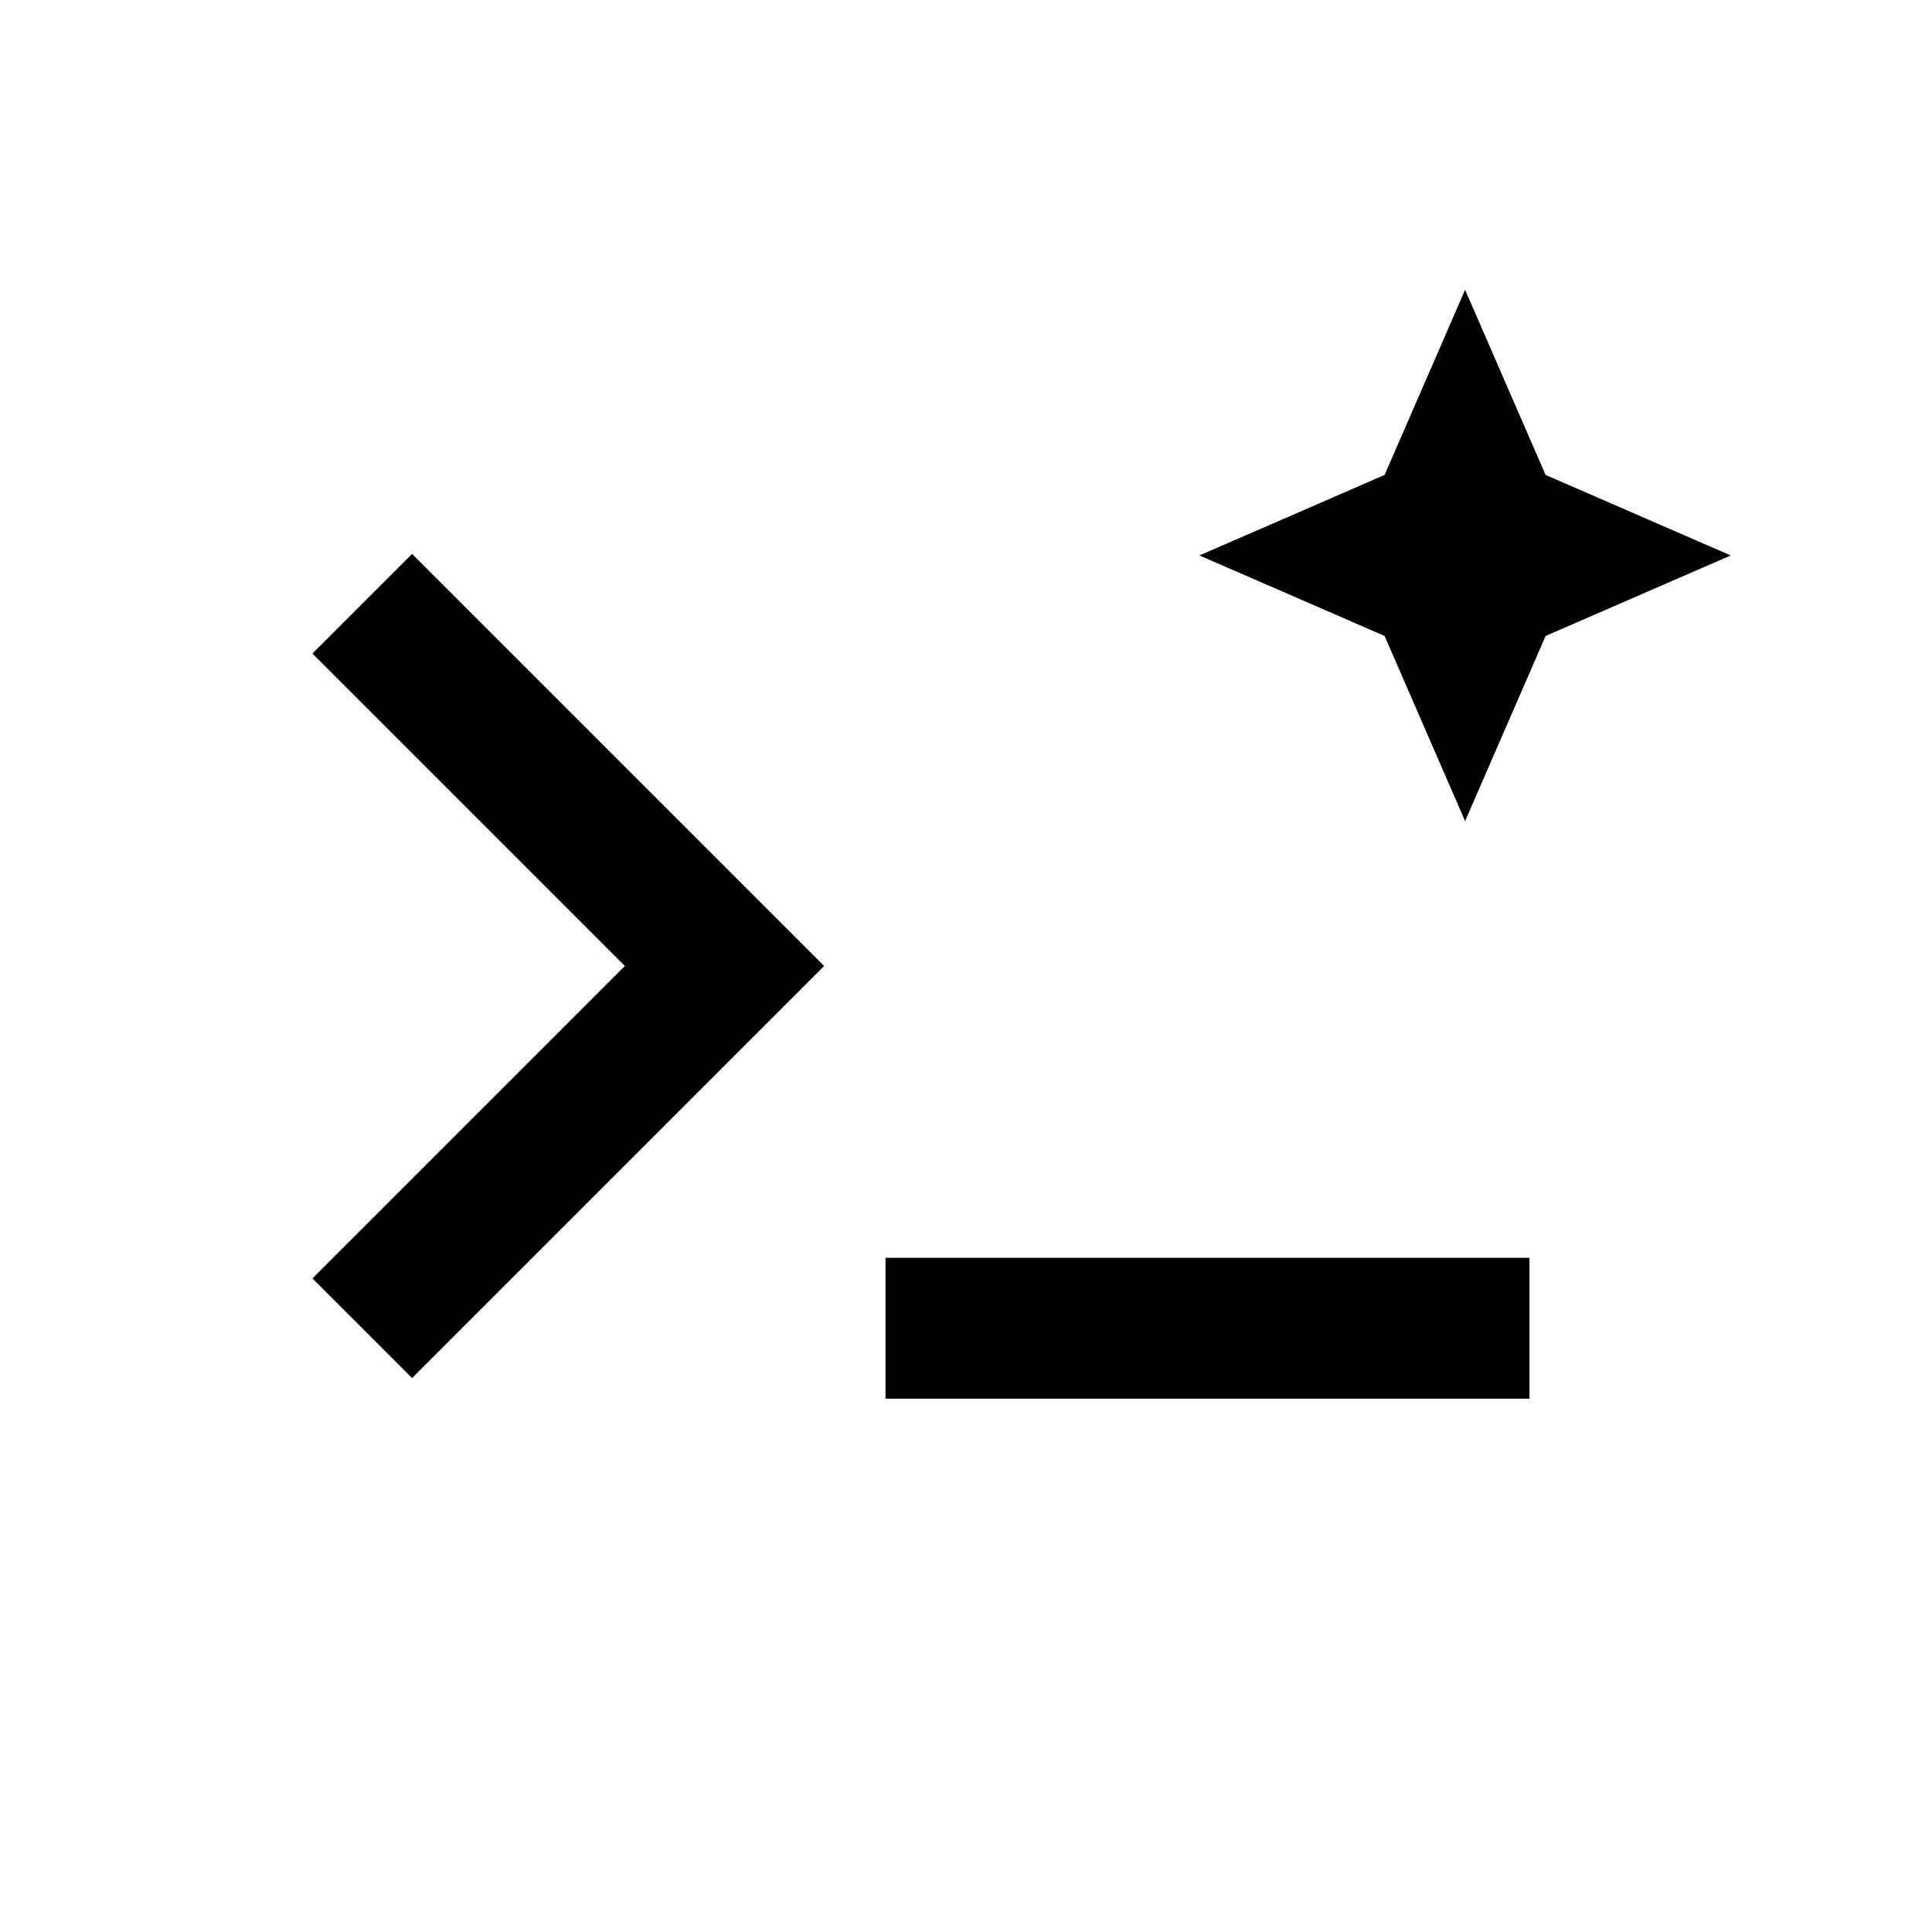
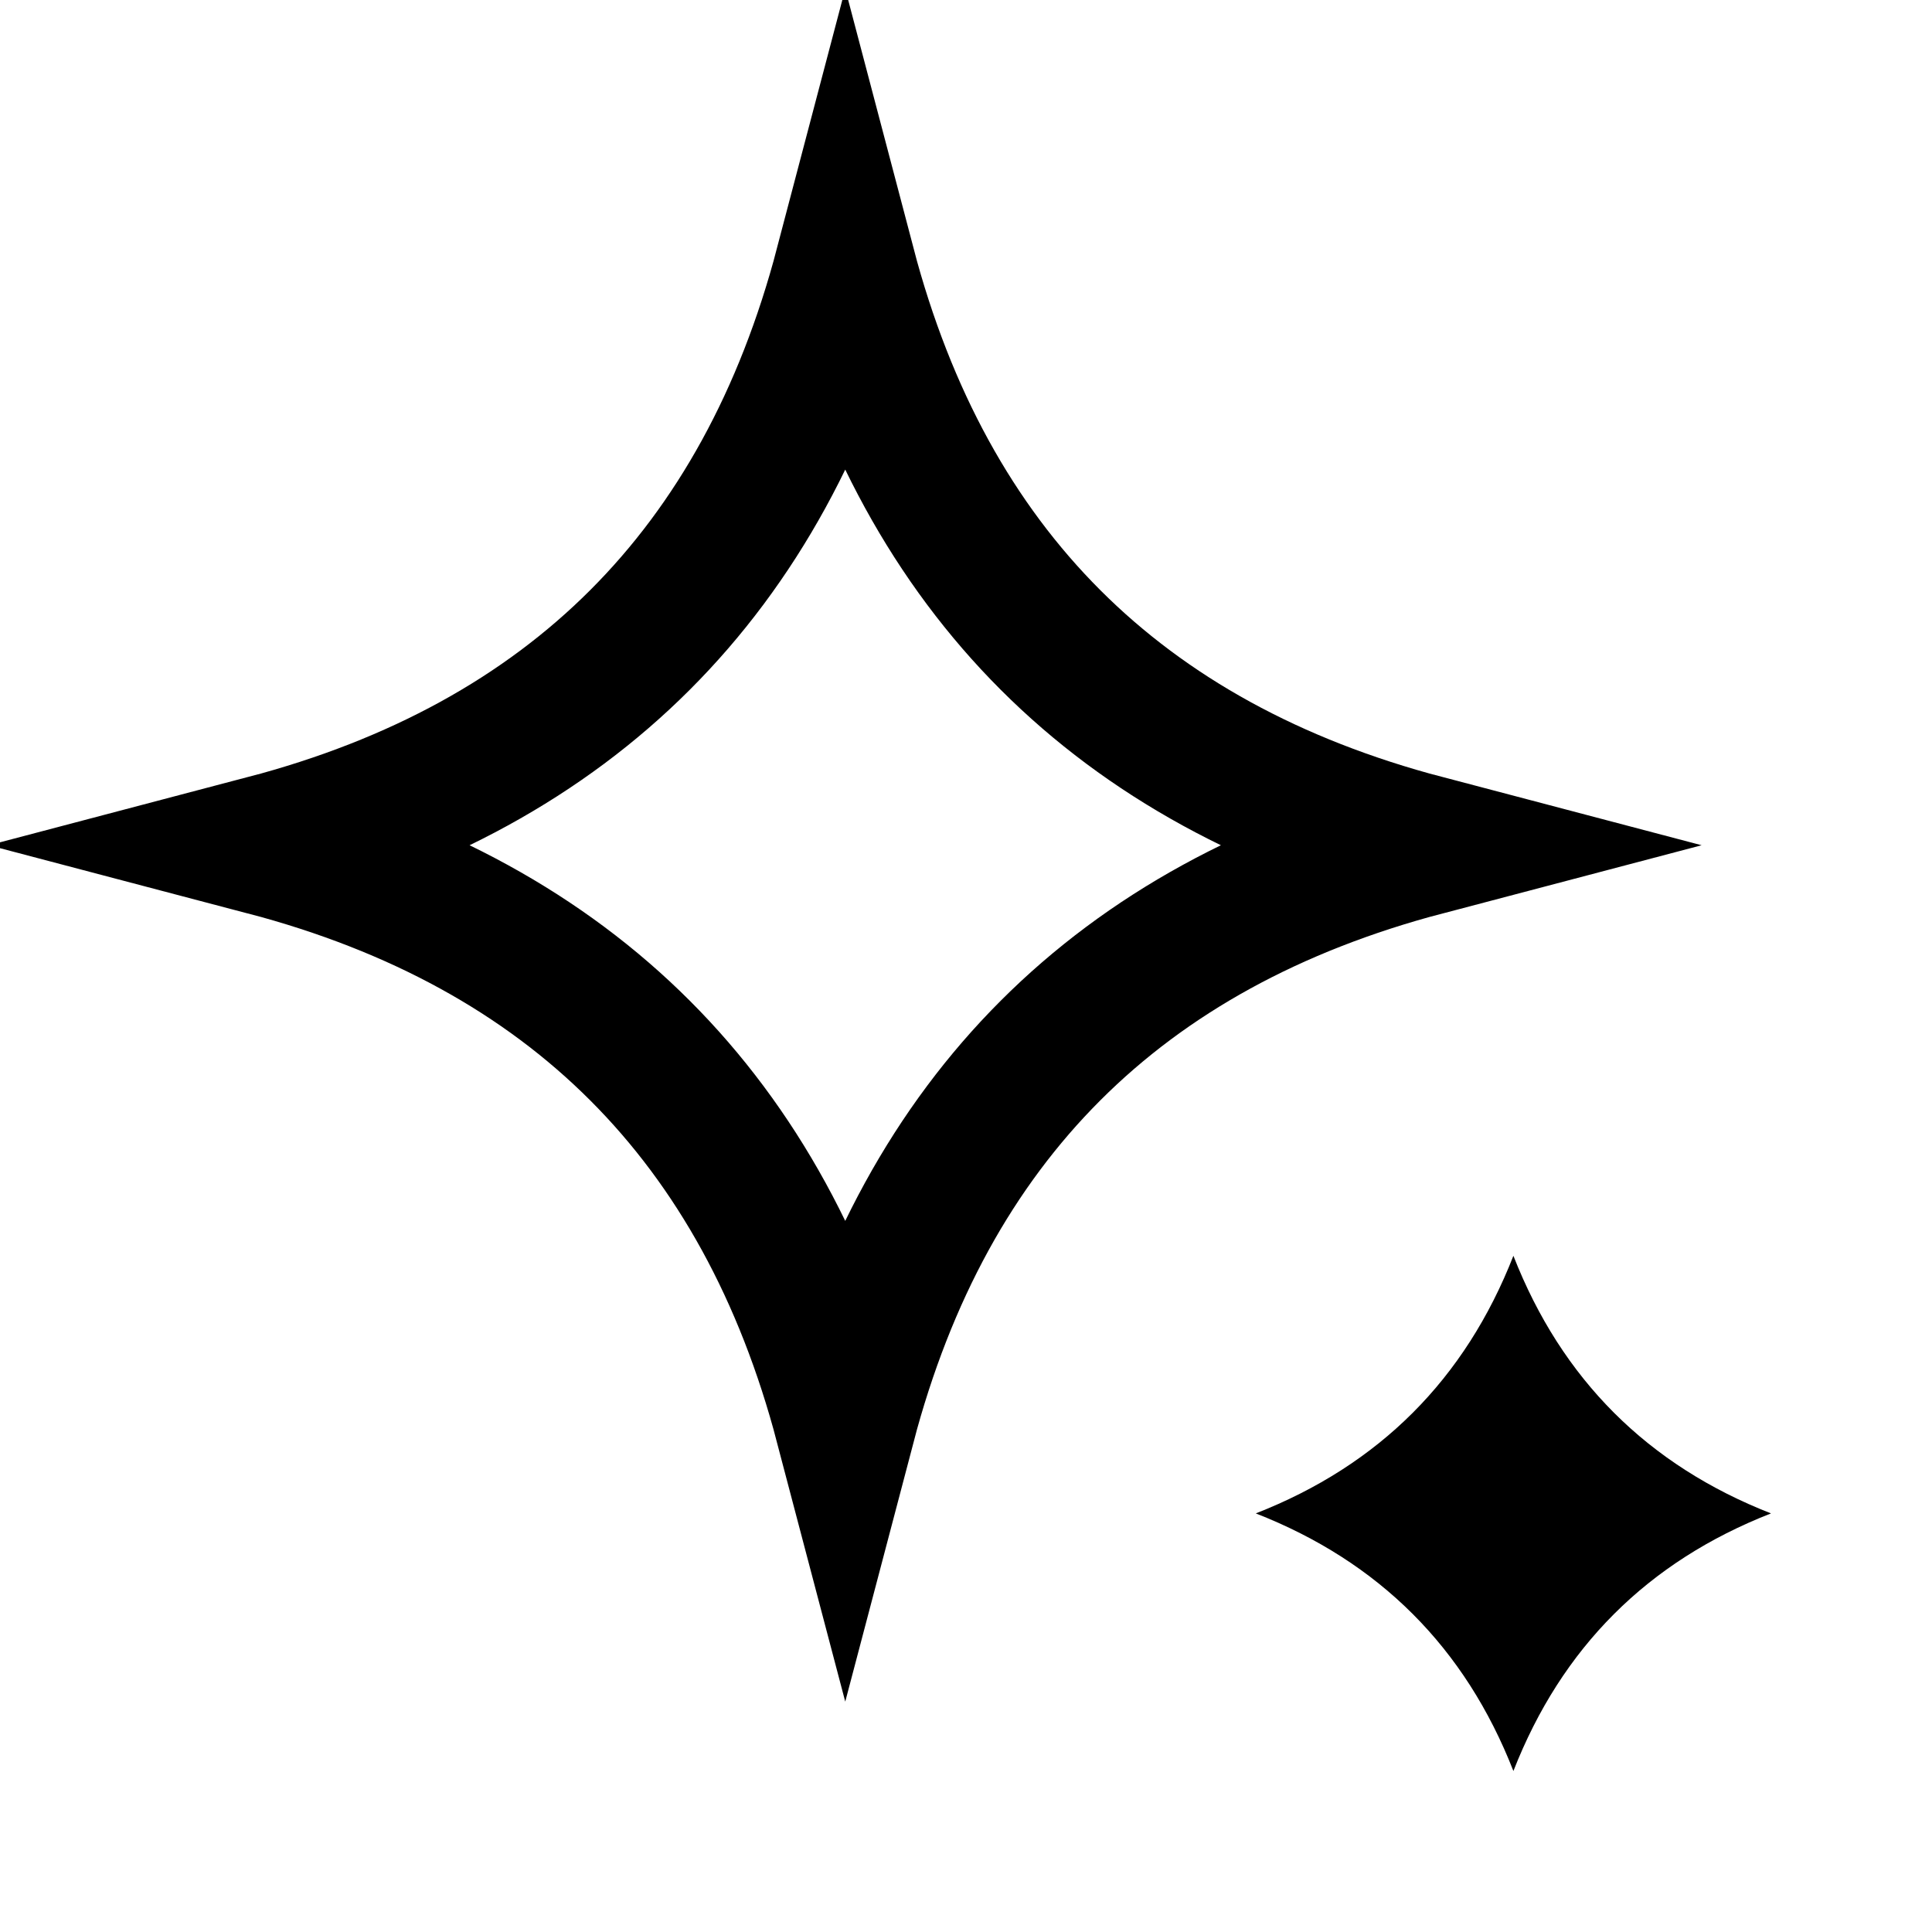
<svg xmlns="http://www.w3.org/2000/svg" width="24" height="24" viewBox="0 0 24 24" fill="none" stroke="currentColor" stroke-width="1.75" stroke-linecap="butt" stroke-linejoin="miter">
-   <path d="M4.5 7.5 9 12l-4.5 4.5" fill="none" />
-   <path d="M11 16.5h8" fill="none" />
-   <path d="m18.2 3.6 1 2.3 2.3 1-2.3 1-1 2.3-1-2.3-2.3-1 2.3-1z" fill="currentColor" stroke="none" />
+   <path d="M10.5 3.3Q12 9 17.7 10.5 12 12 10.5 17.7 9 12 3.3 10.5 9 9 10.5 3.3Z" />
+   <path d="M18.8 15.6Q19.7 17.9 22 18.8 19.7 19.7 18.8 22 17.9 19.7 15.6 18.8 17.9 17.9 18.8 15.6Z" fill="currentColor" stroke="none" />
</svg>
